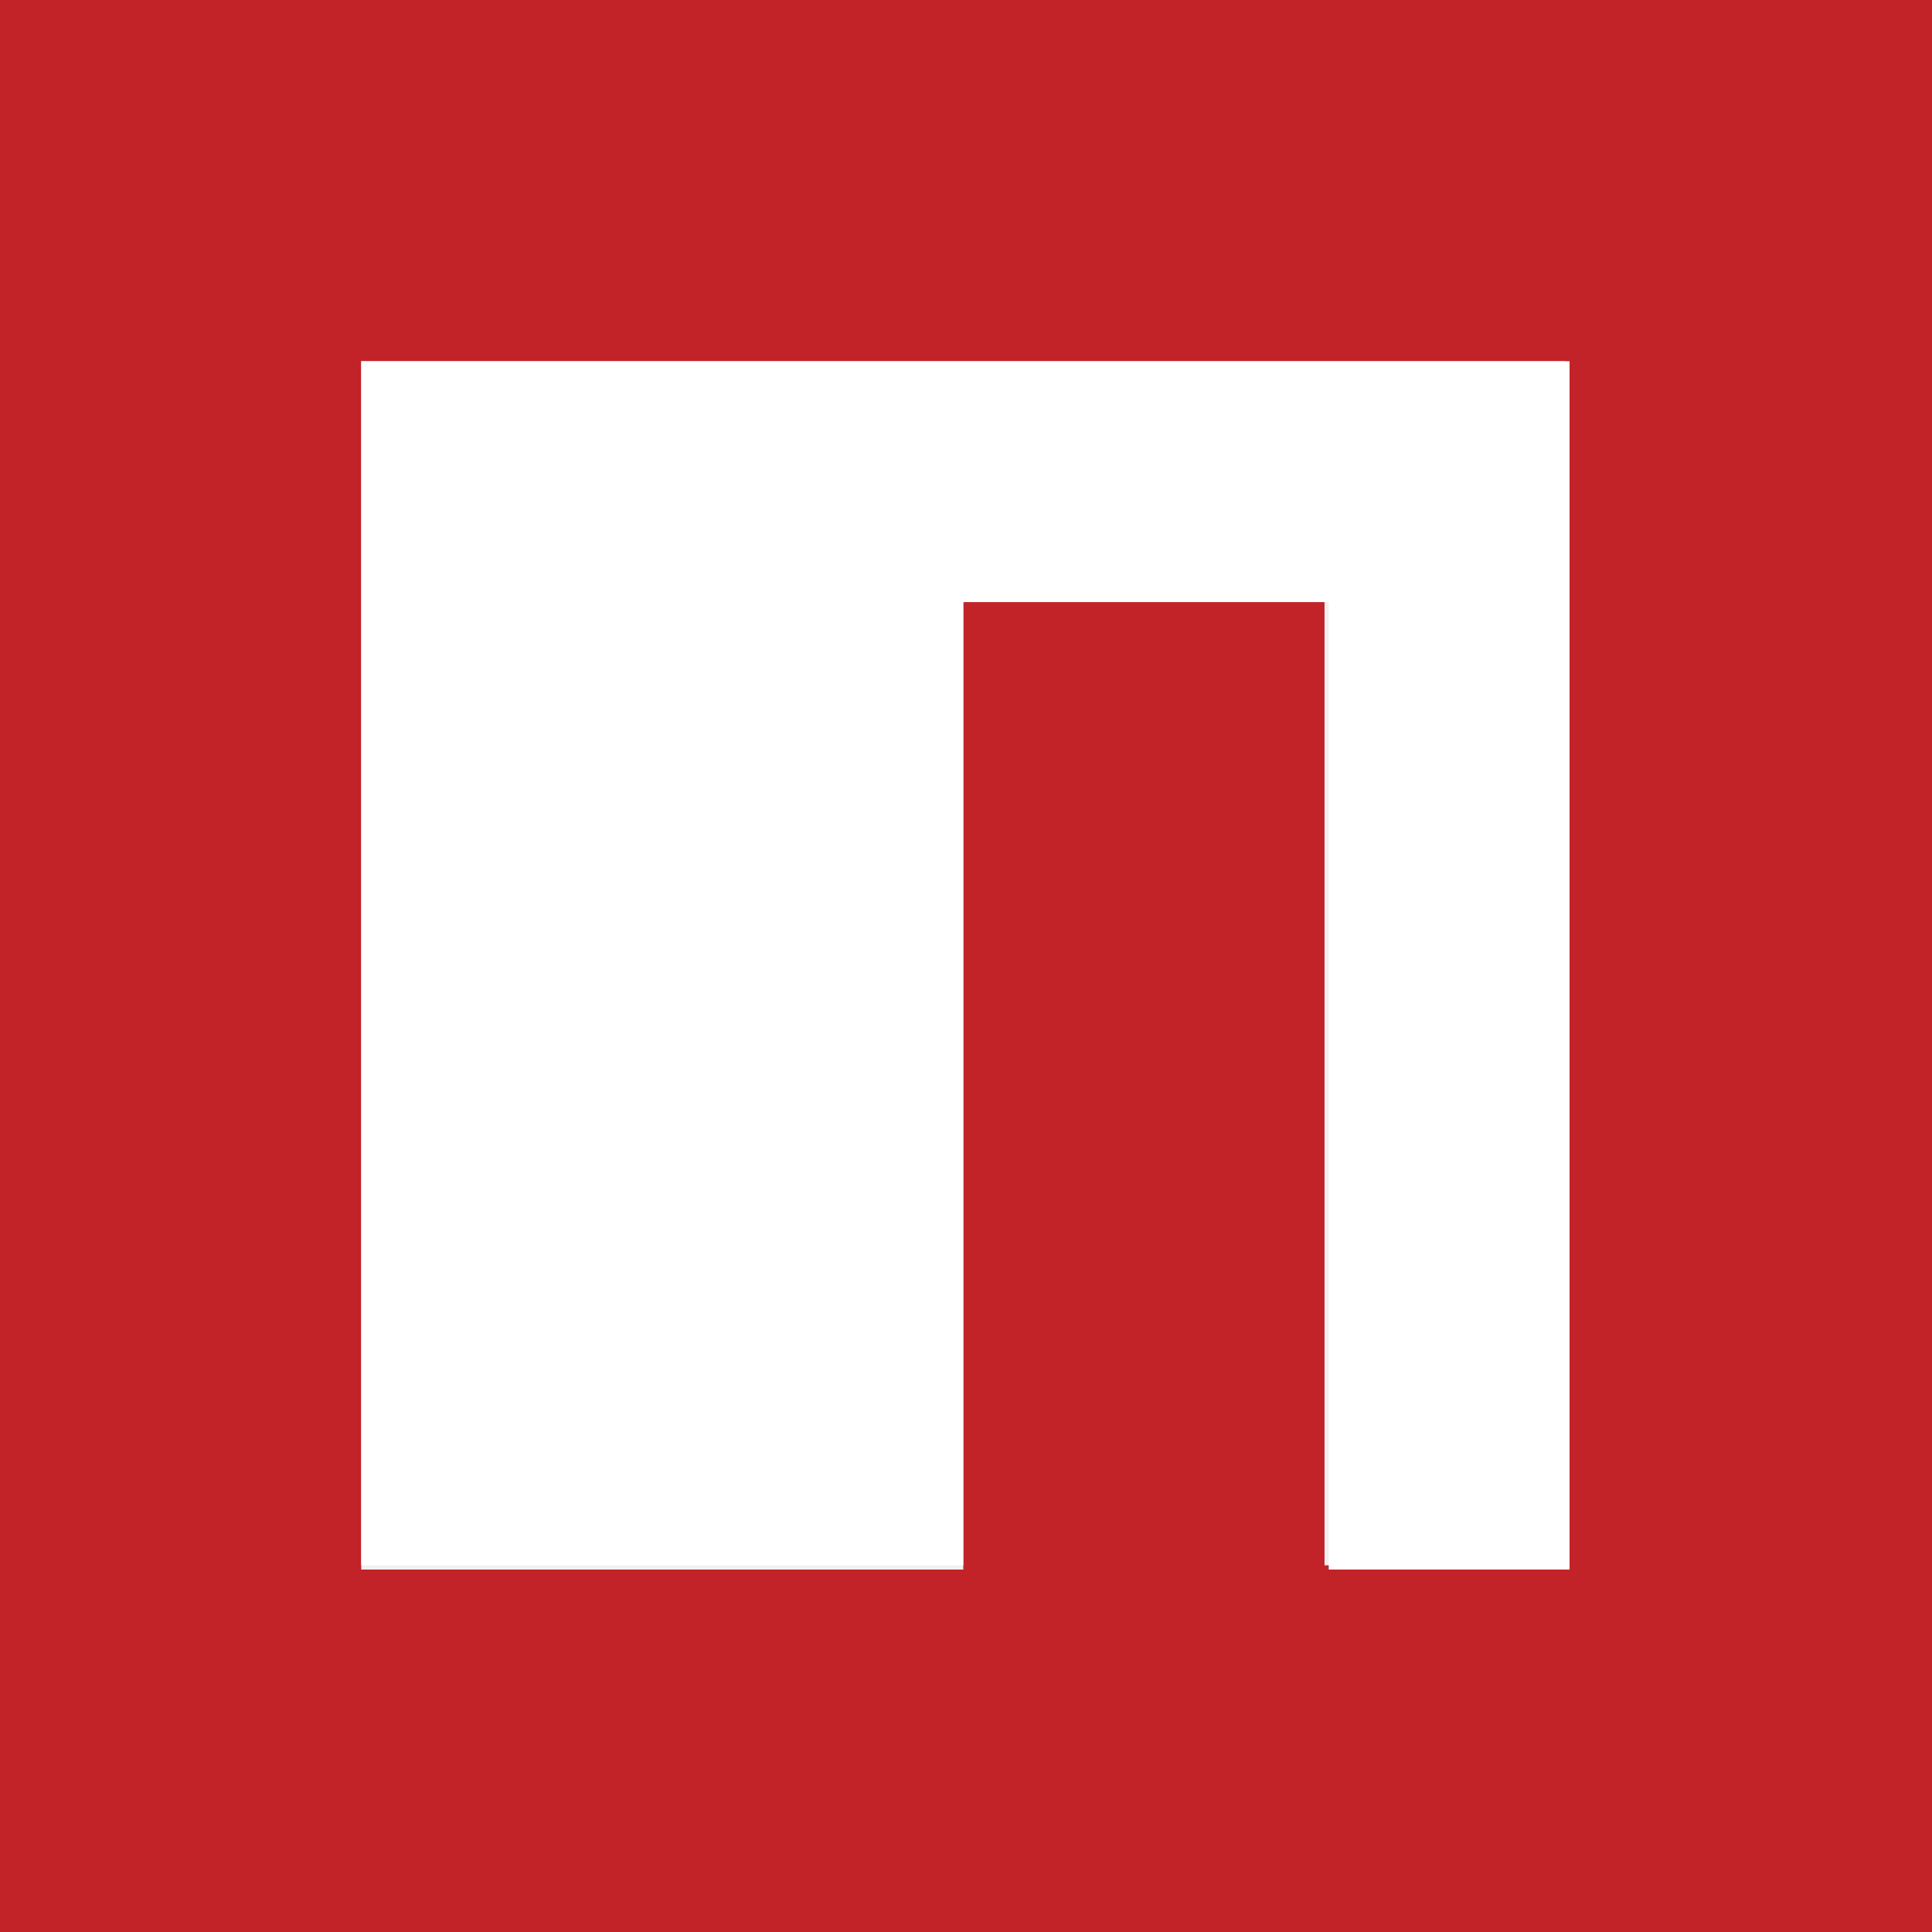
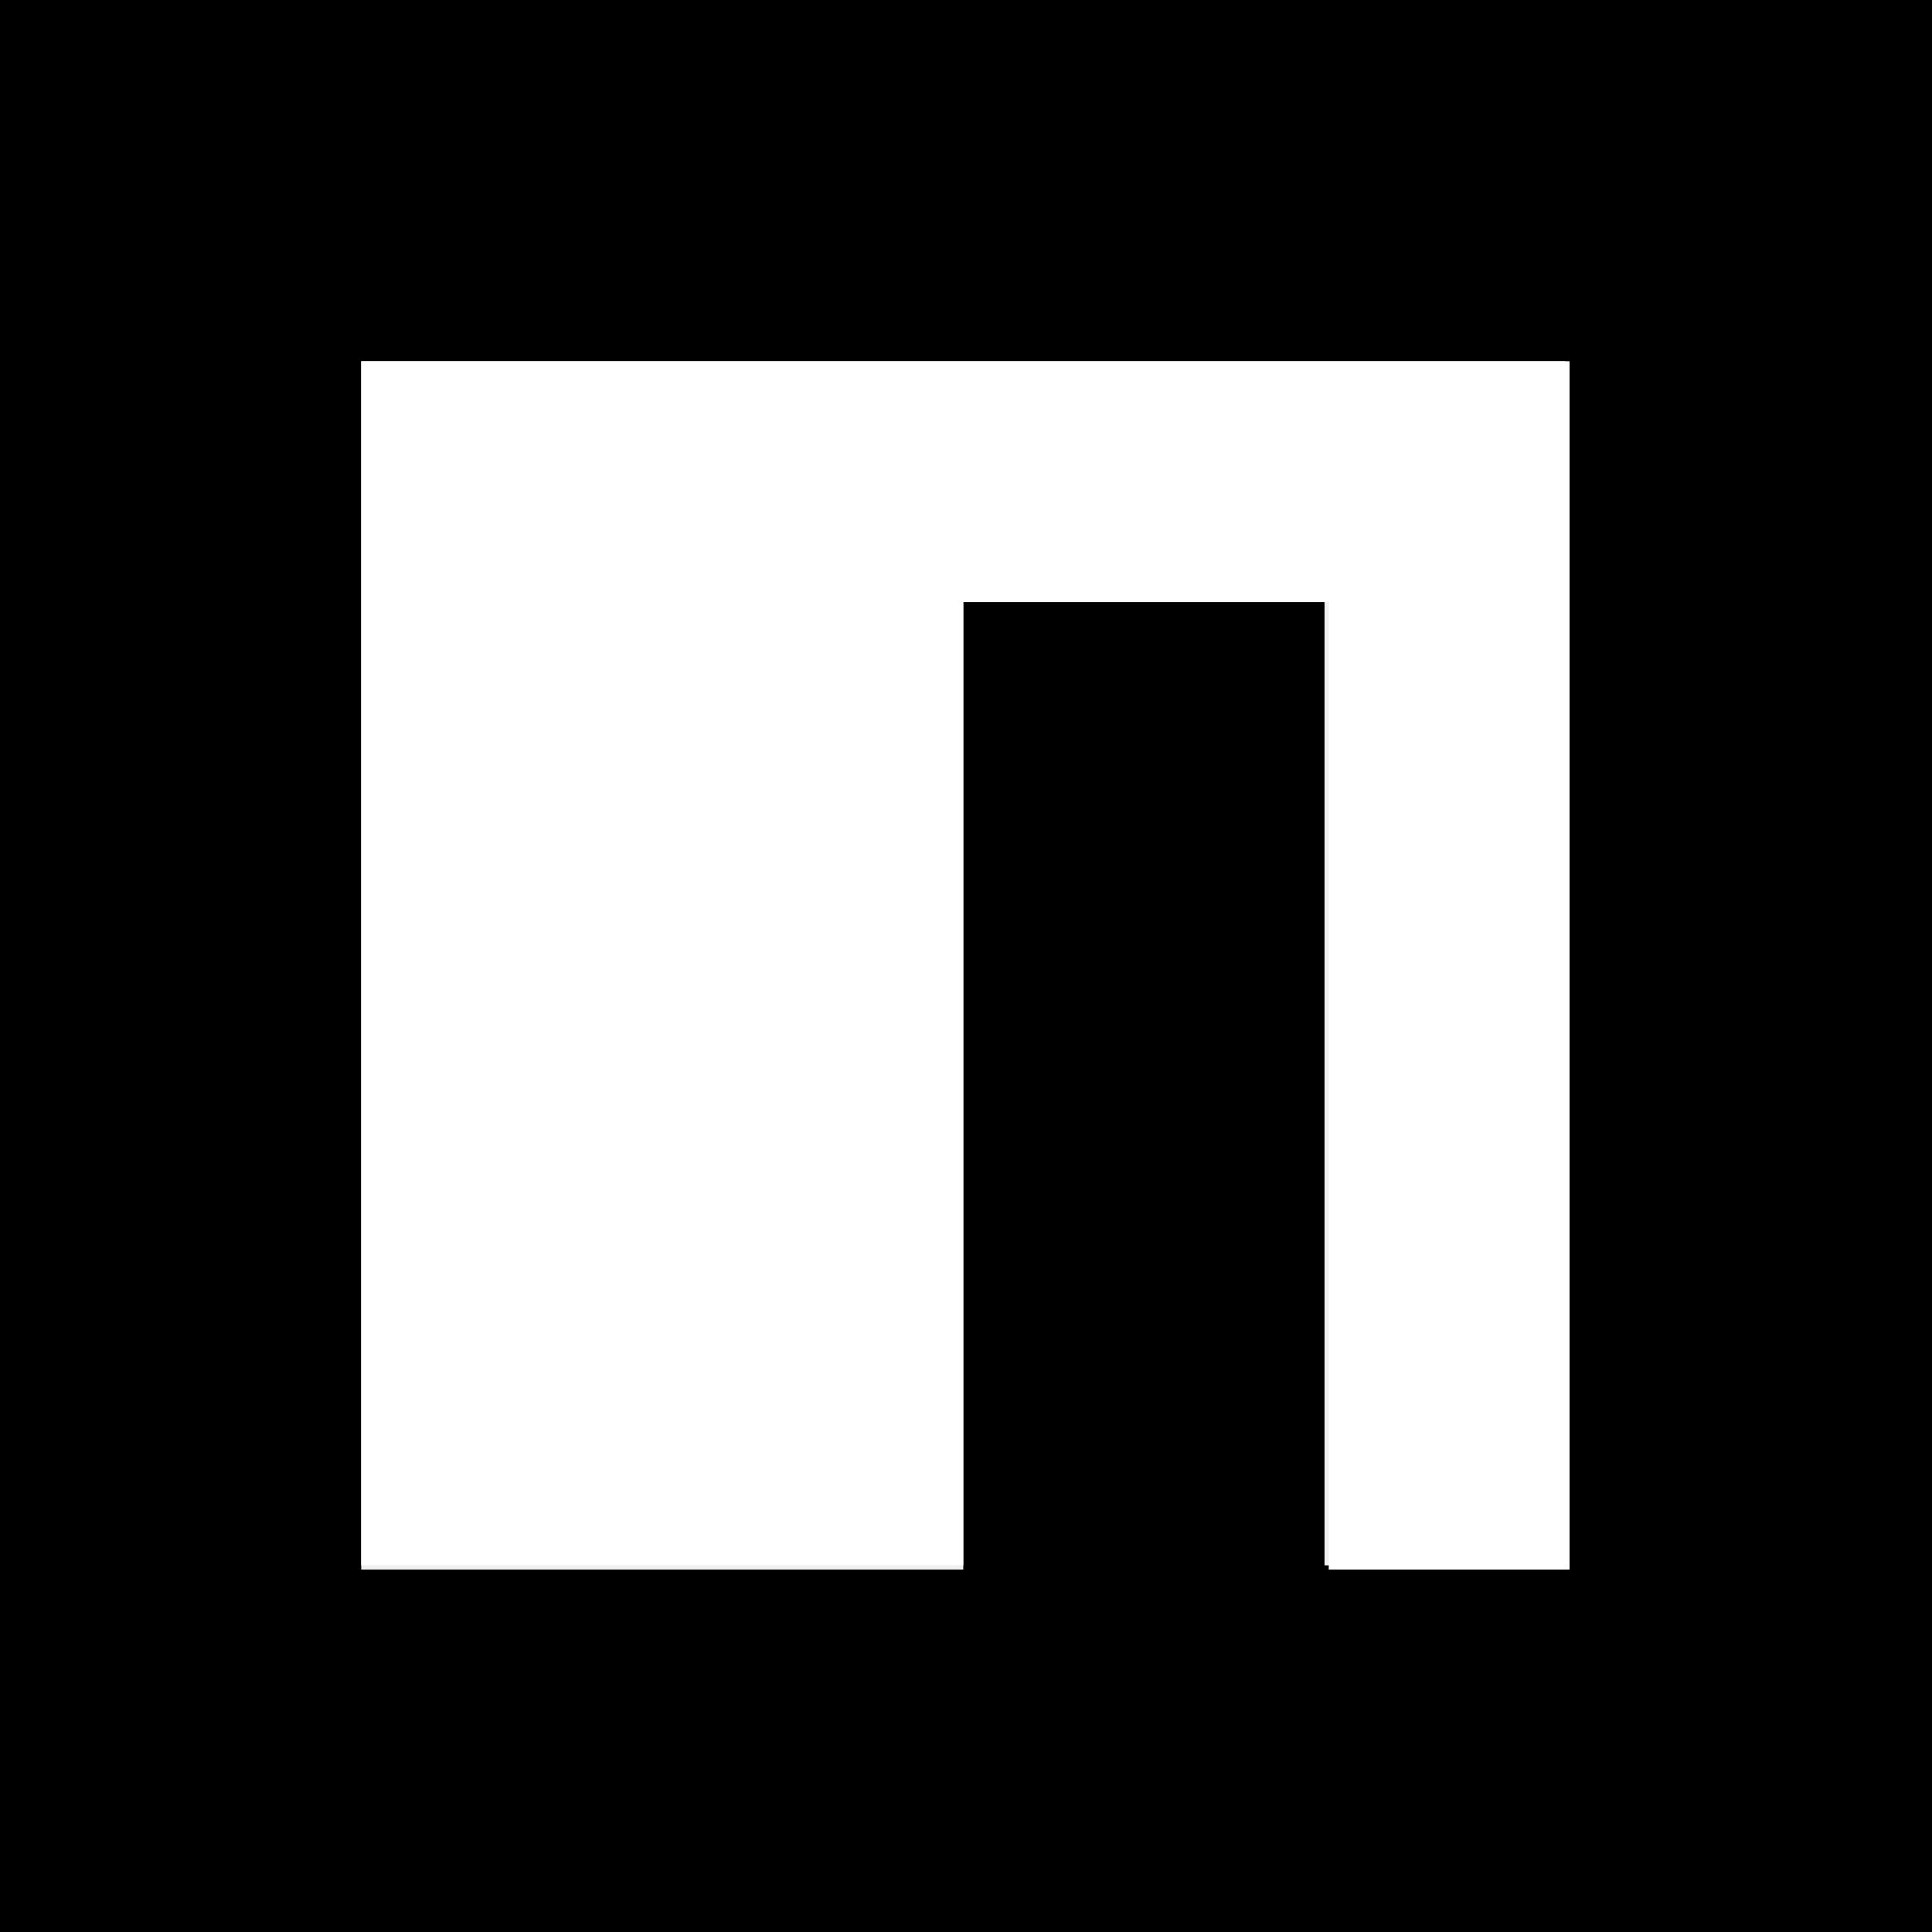
<svg xmlns="http://www.w3.org/2000/svg" viewBox="0 0 32.09 32.09">
-   <path d="M0,32.09V0H32.09V32.09ZM6,6V26.07H16V10h6v16h4V6Z" style="fill:#c12328" />
+   <path d="M0,32.09V0H32.09V32.09ZM6,6V26.07H16V10h6v16h4V6Z" />
  <path d="M6,6H26.07V26.07h-4V10H16v16H6Z" style="fill:#fff" />
</svg>
